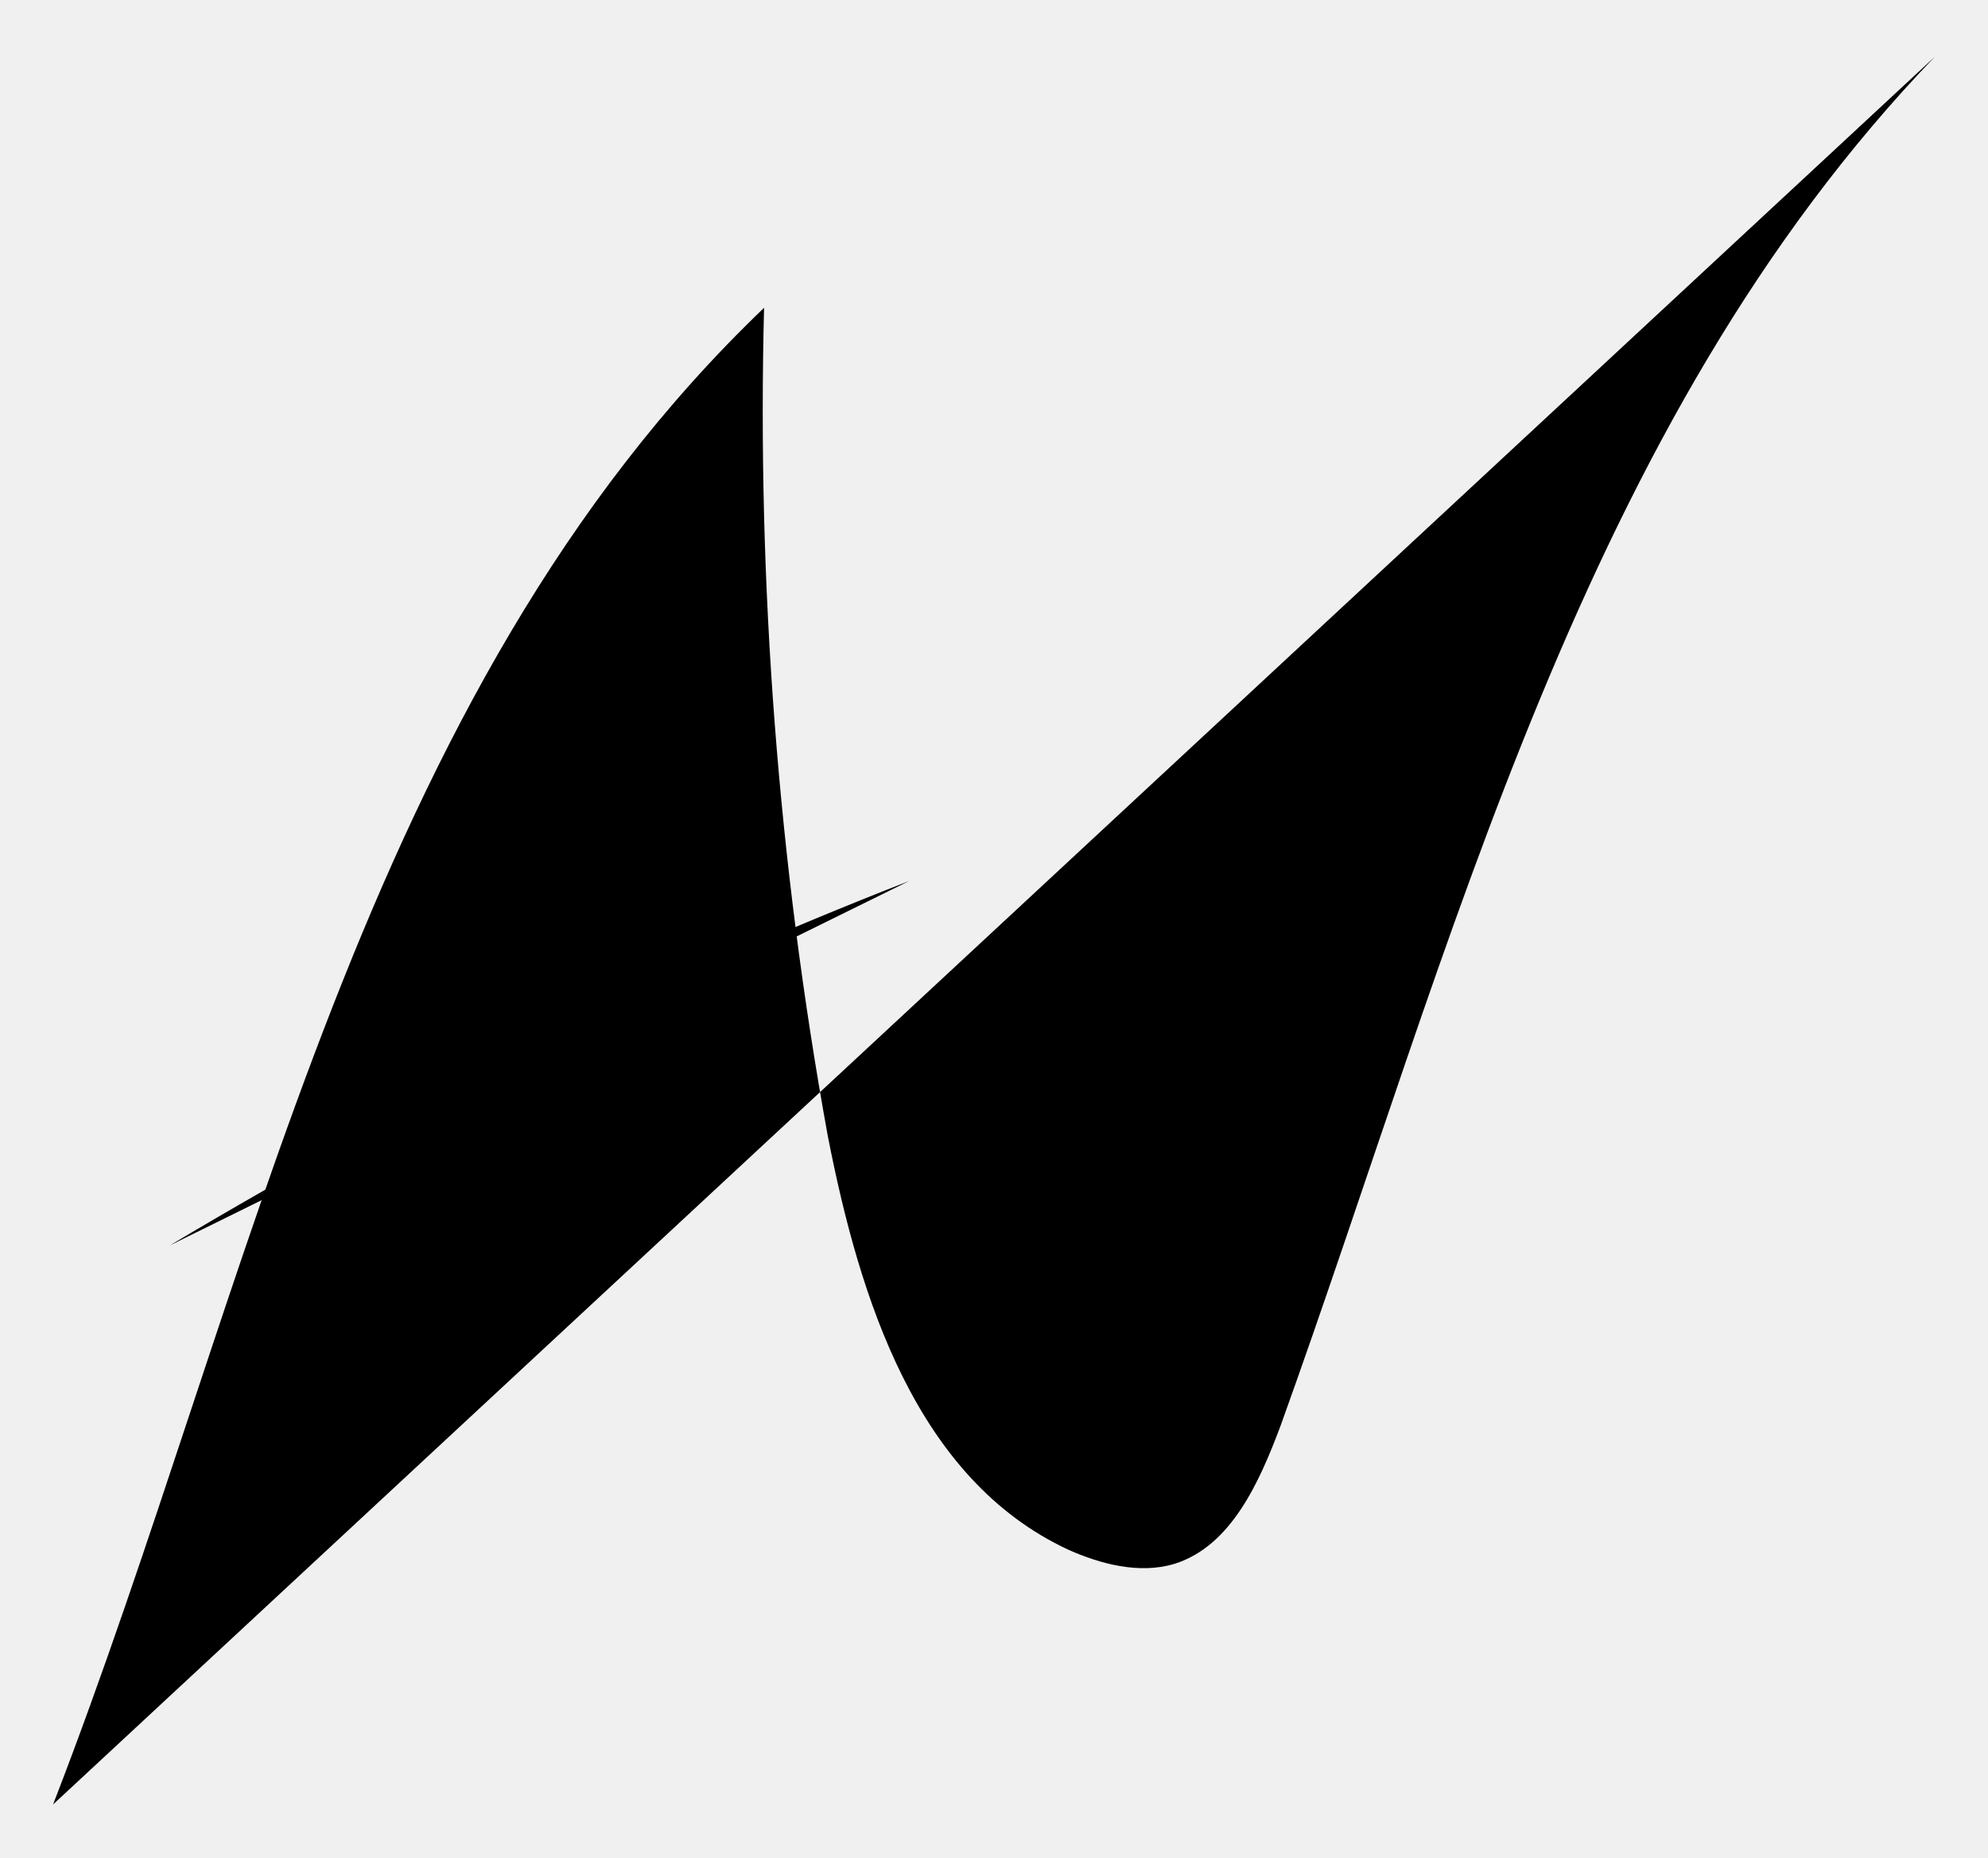
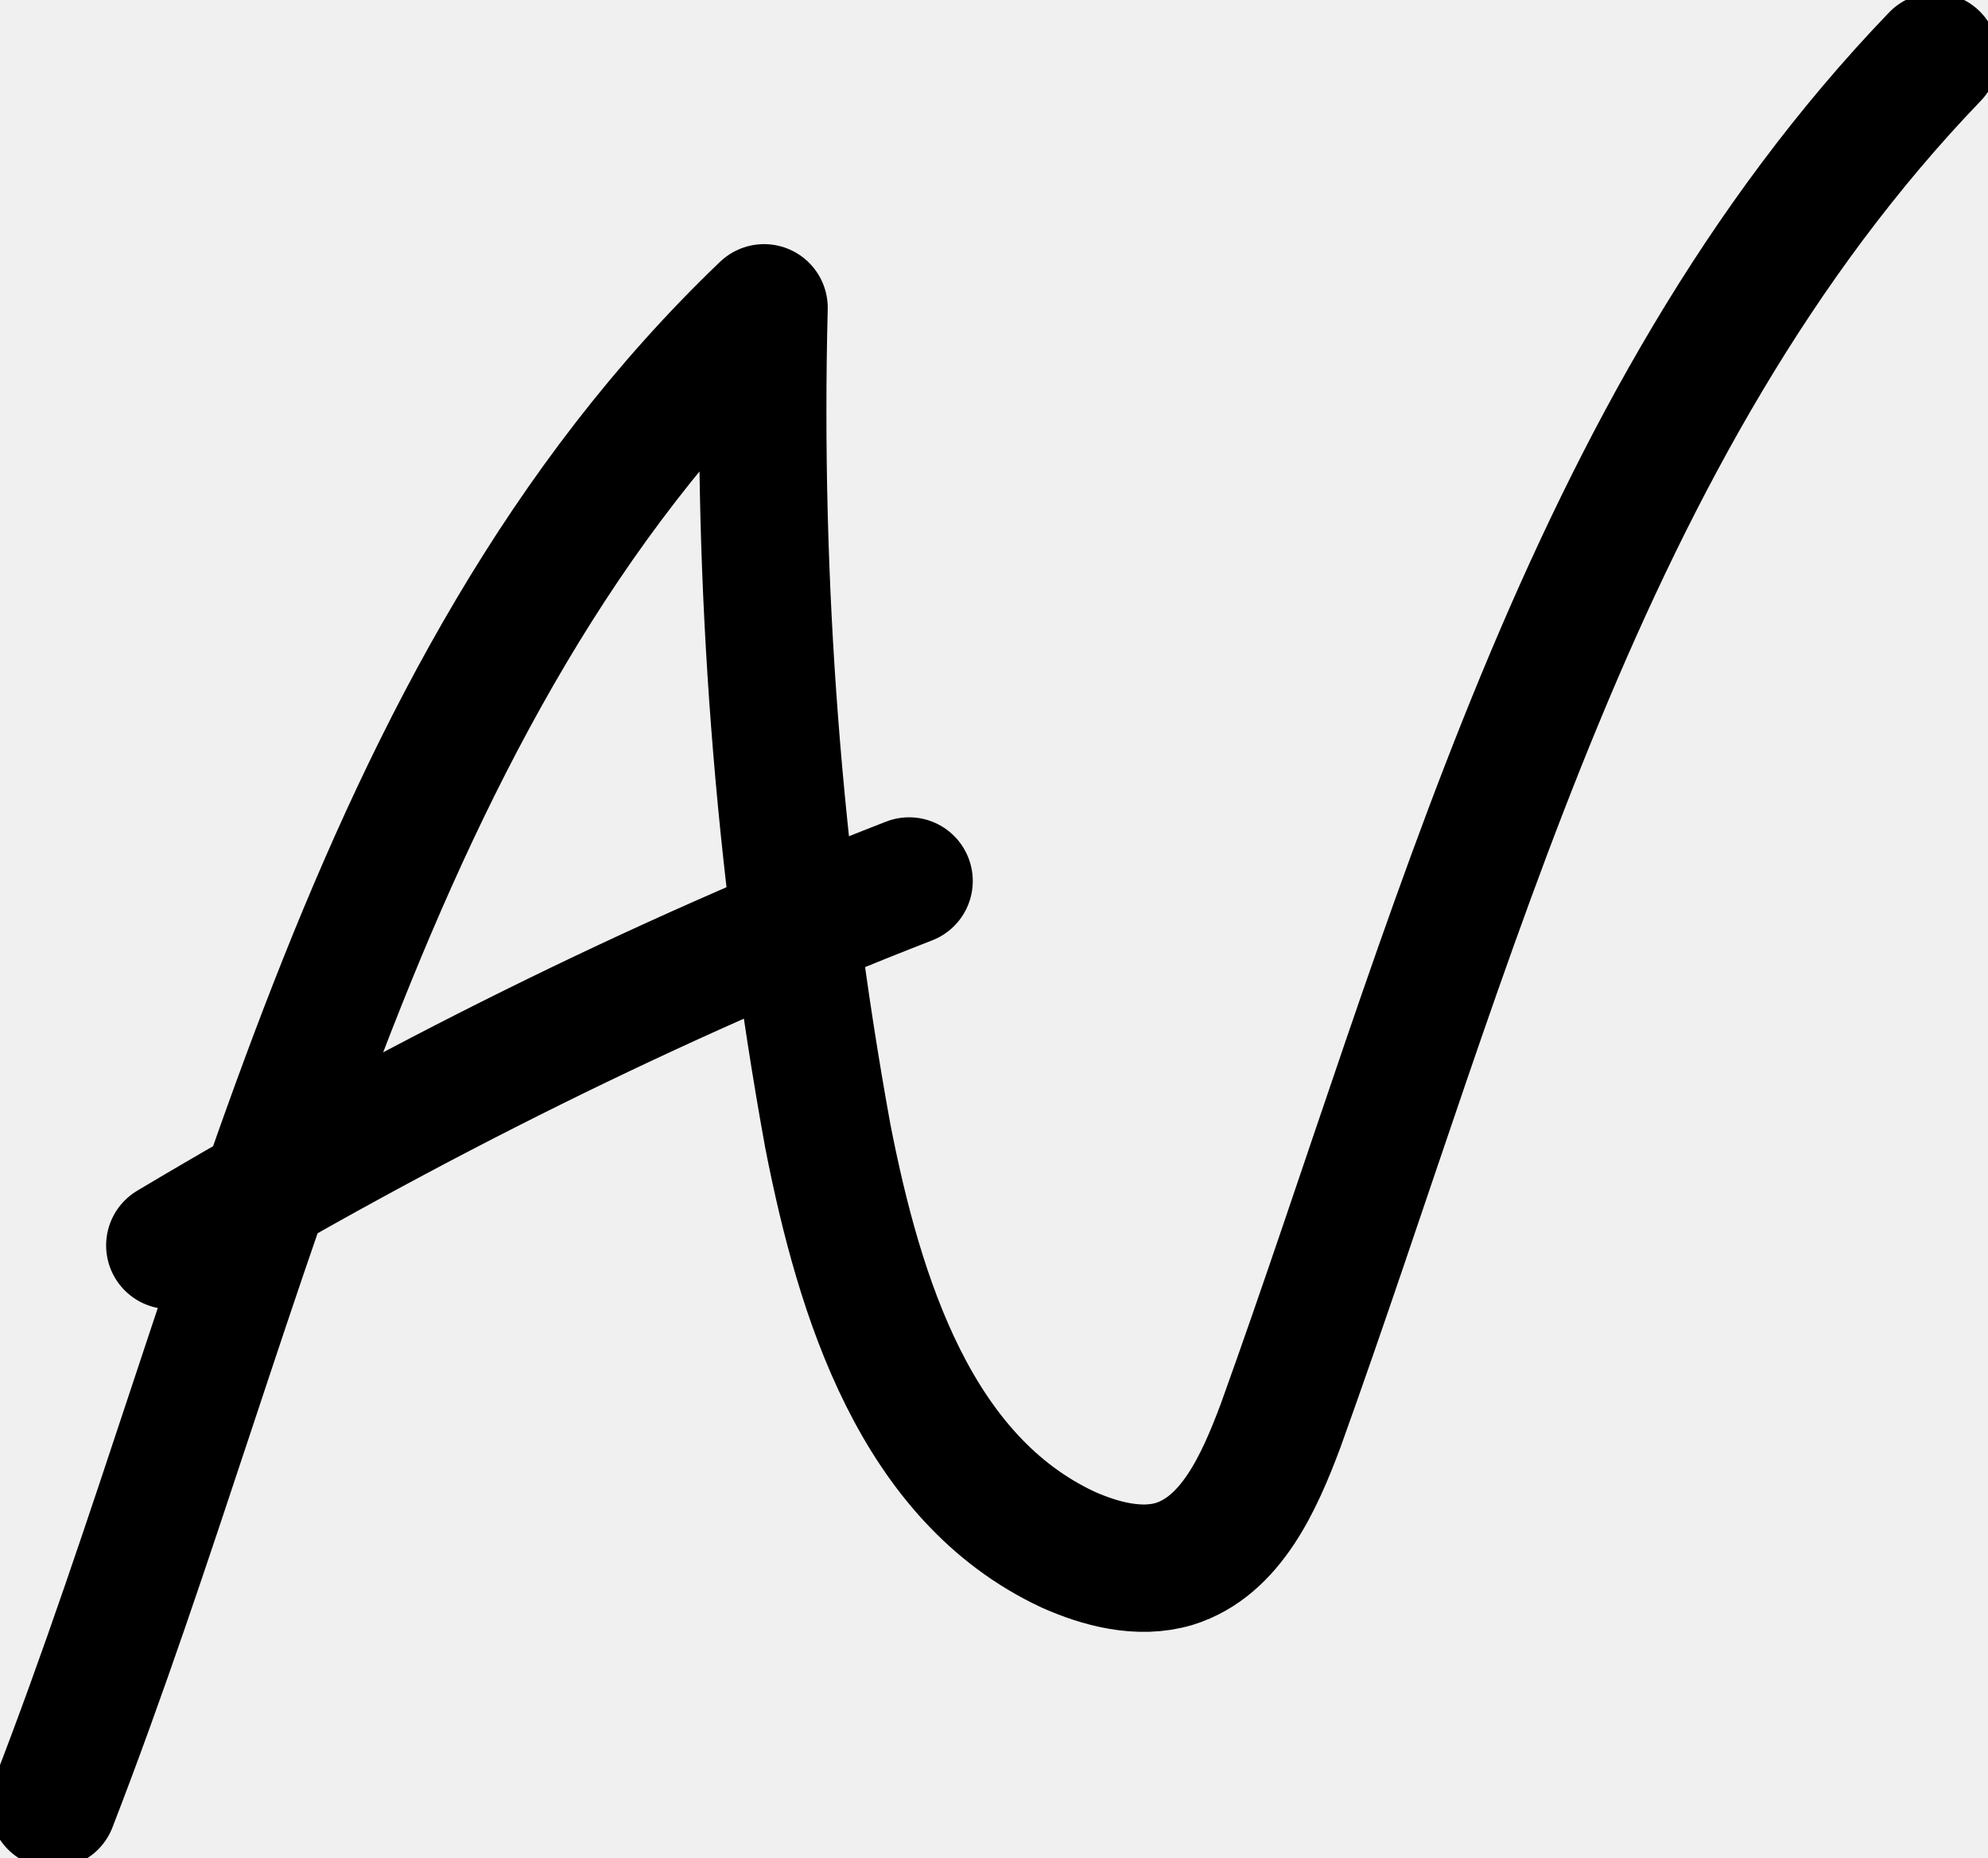
<svg xmlns="http://www.w3.org/2000/svg" id="Layer_1" data-name="Layer 1" viewBox="0 0 56.2 52.5">
-   <g>
+   <g fill="#ffffff" fill-opacity="0" stroke="#000000" stroke-width="0.3em" stroke-linecap="round" stroke-linejoin="round">
    <path d="m1.5,51c5.7-14.7,8.7-31.4,20.1-42.3-.2,7.8.4,15.7,1.8,23.4.9,4.6,2.5,9.7,6.8,11.7.9.4,2,.7,3,.4,1.6-.5,2.4-2.3,3-3.9,4.9-13.6,8.5-28.3,18.5-38.7" />
  </g>
-   <g>
+   <g fill="#ffffff" fill-opacity="0" stroke="#000000" stroke-width="0.3em" stroke-linecap="round" stroke-linejoin="round">
    <path d="m4.8,35.2c6.7-4,13.7-7.5,20.9-10.3" />
  </g>
</svg>
